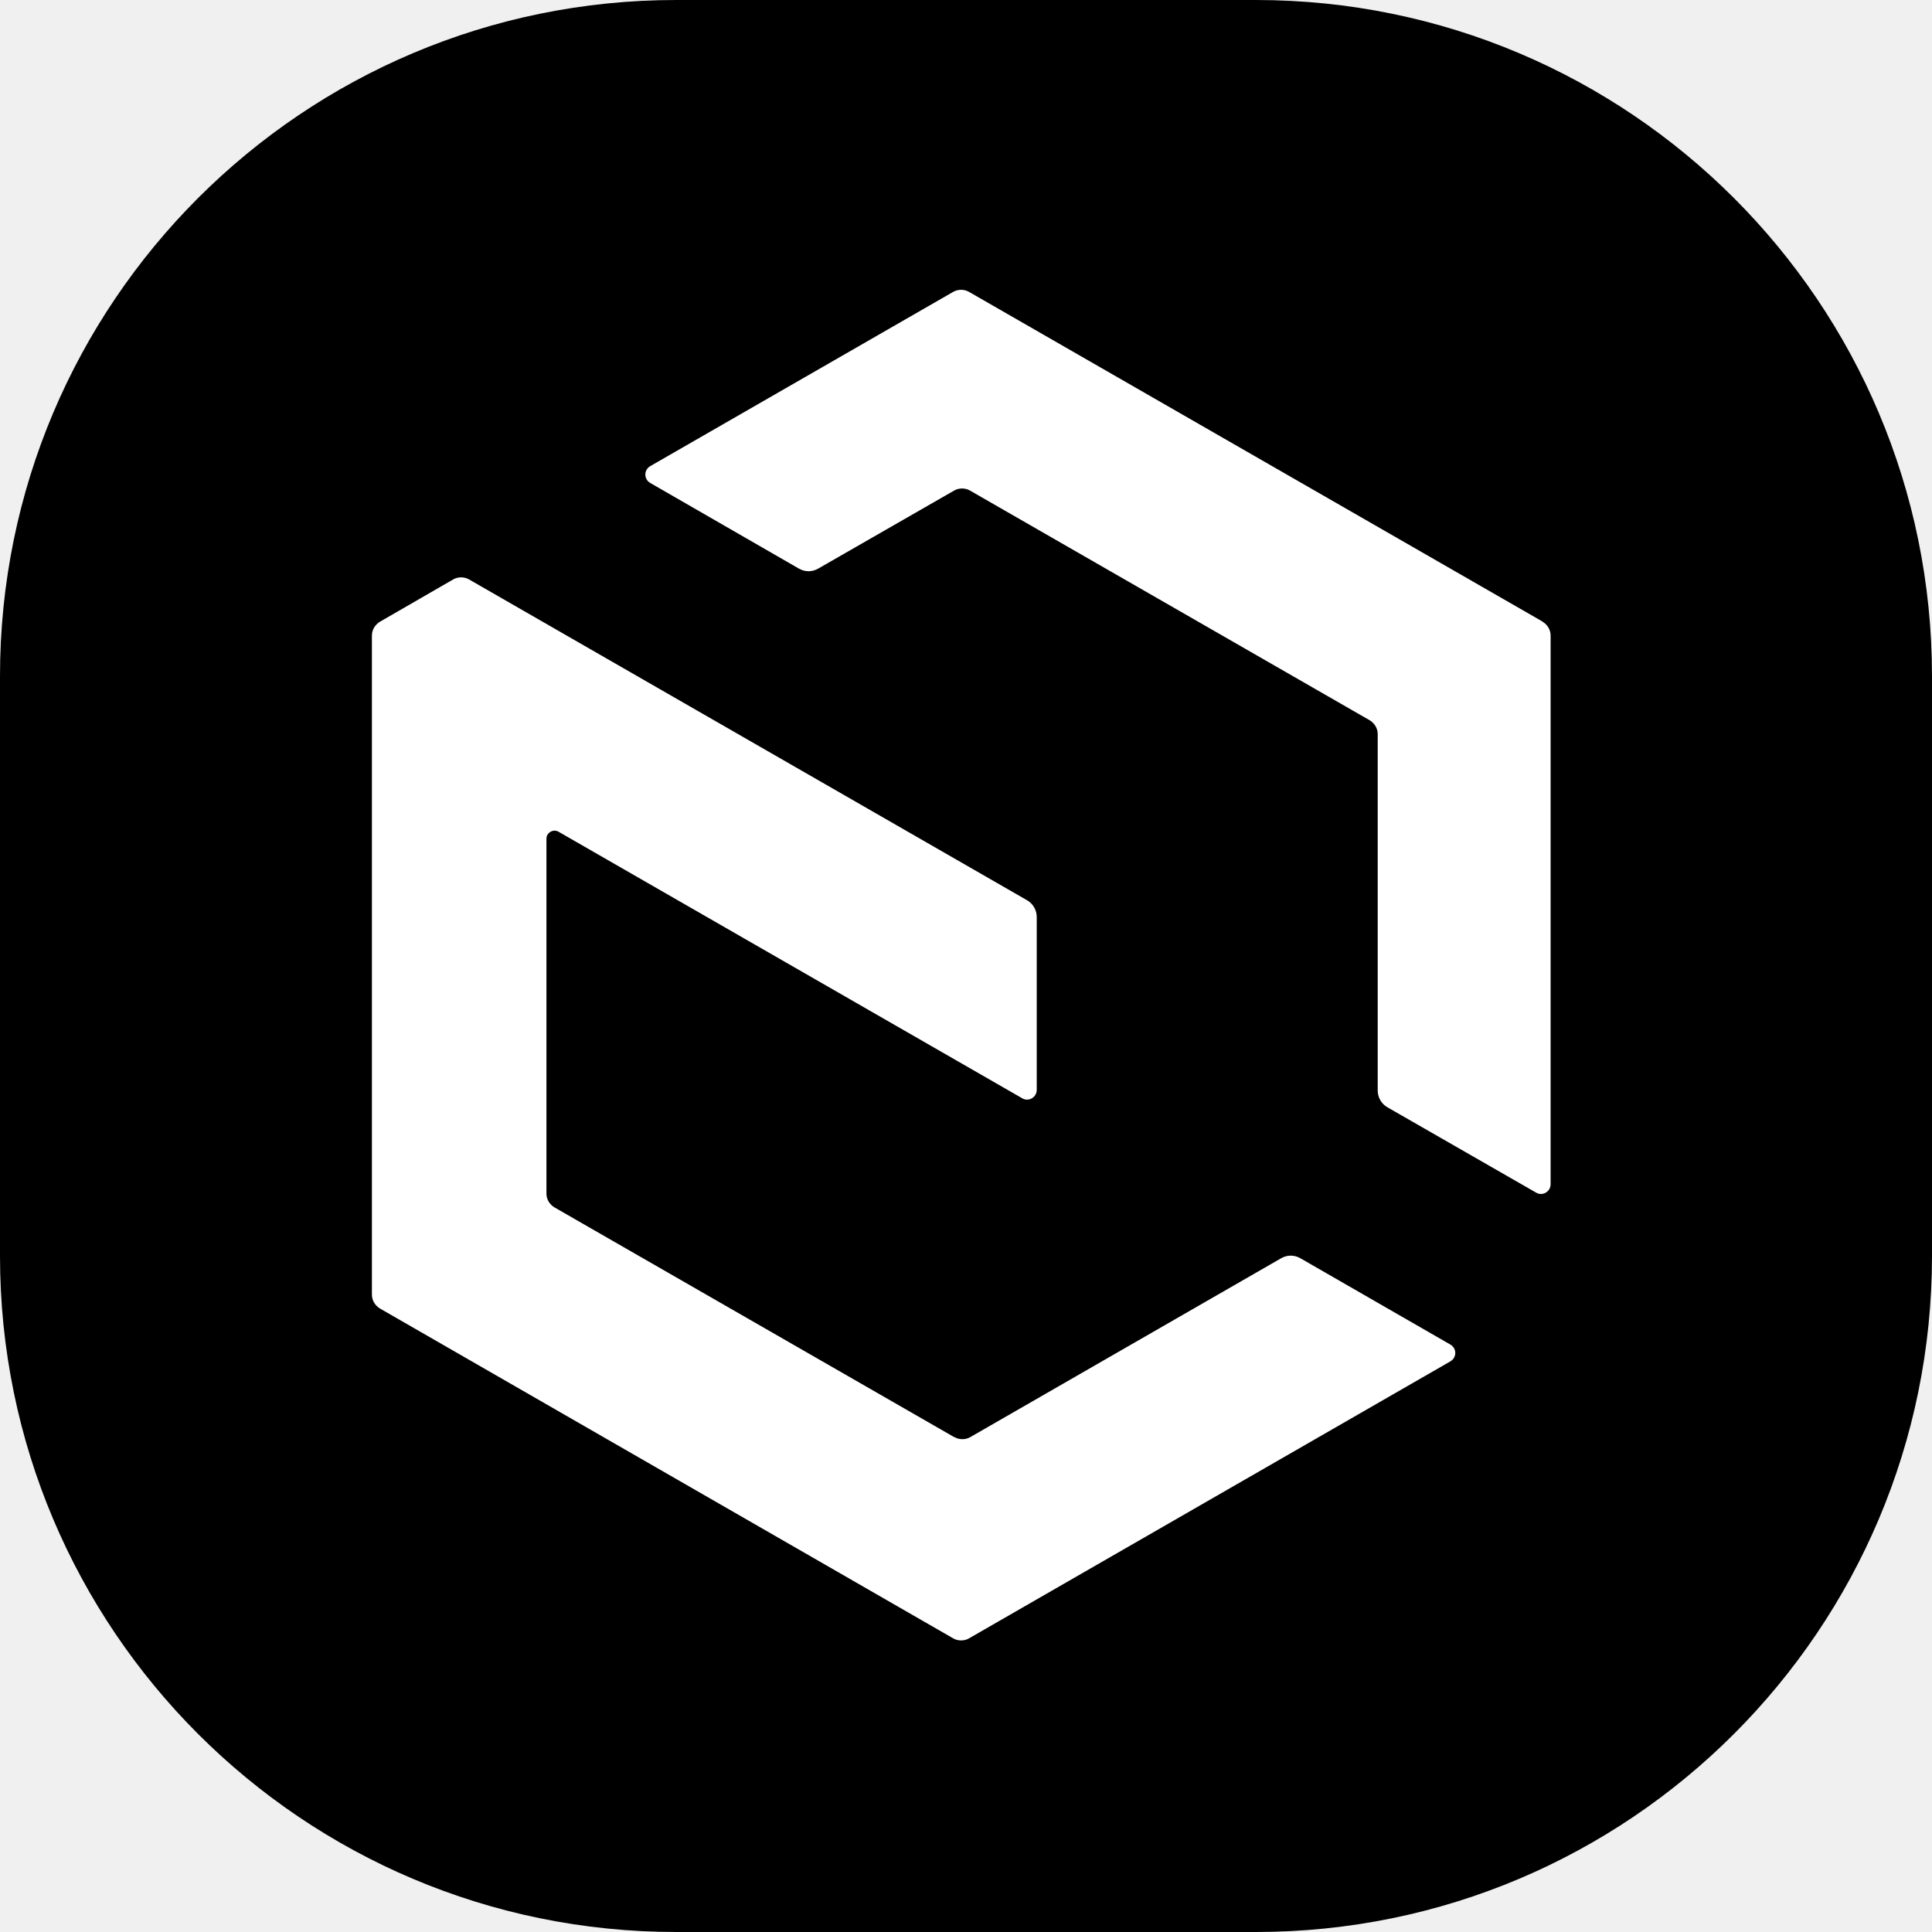
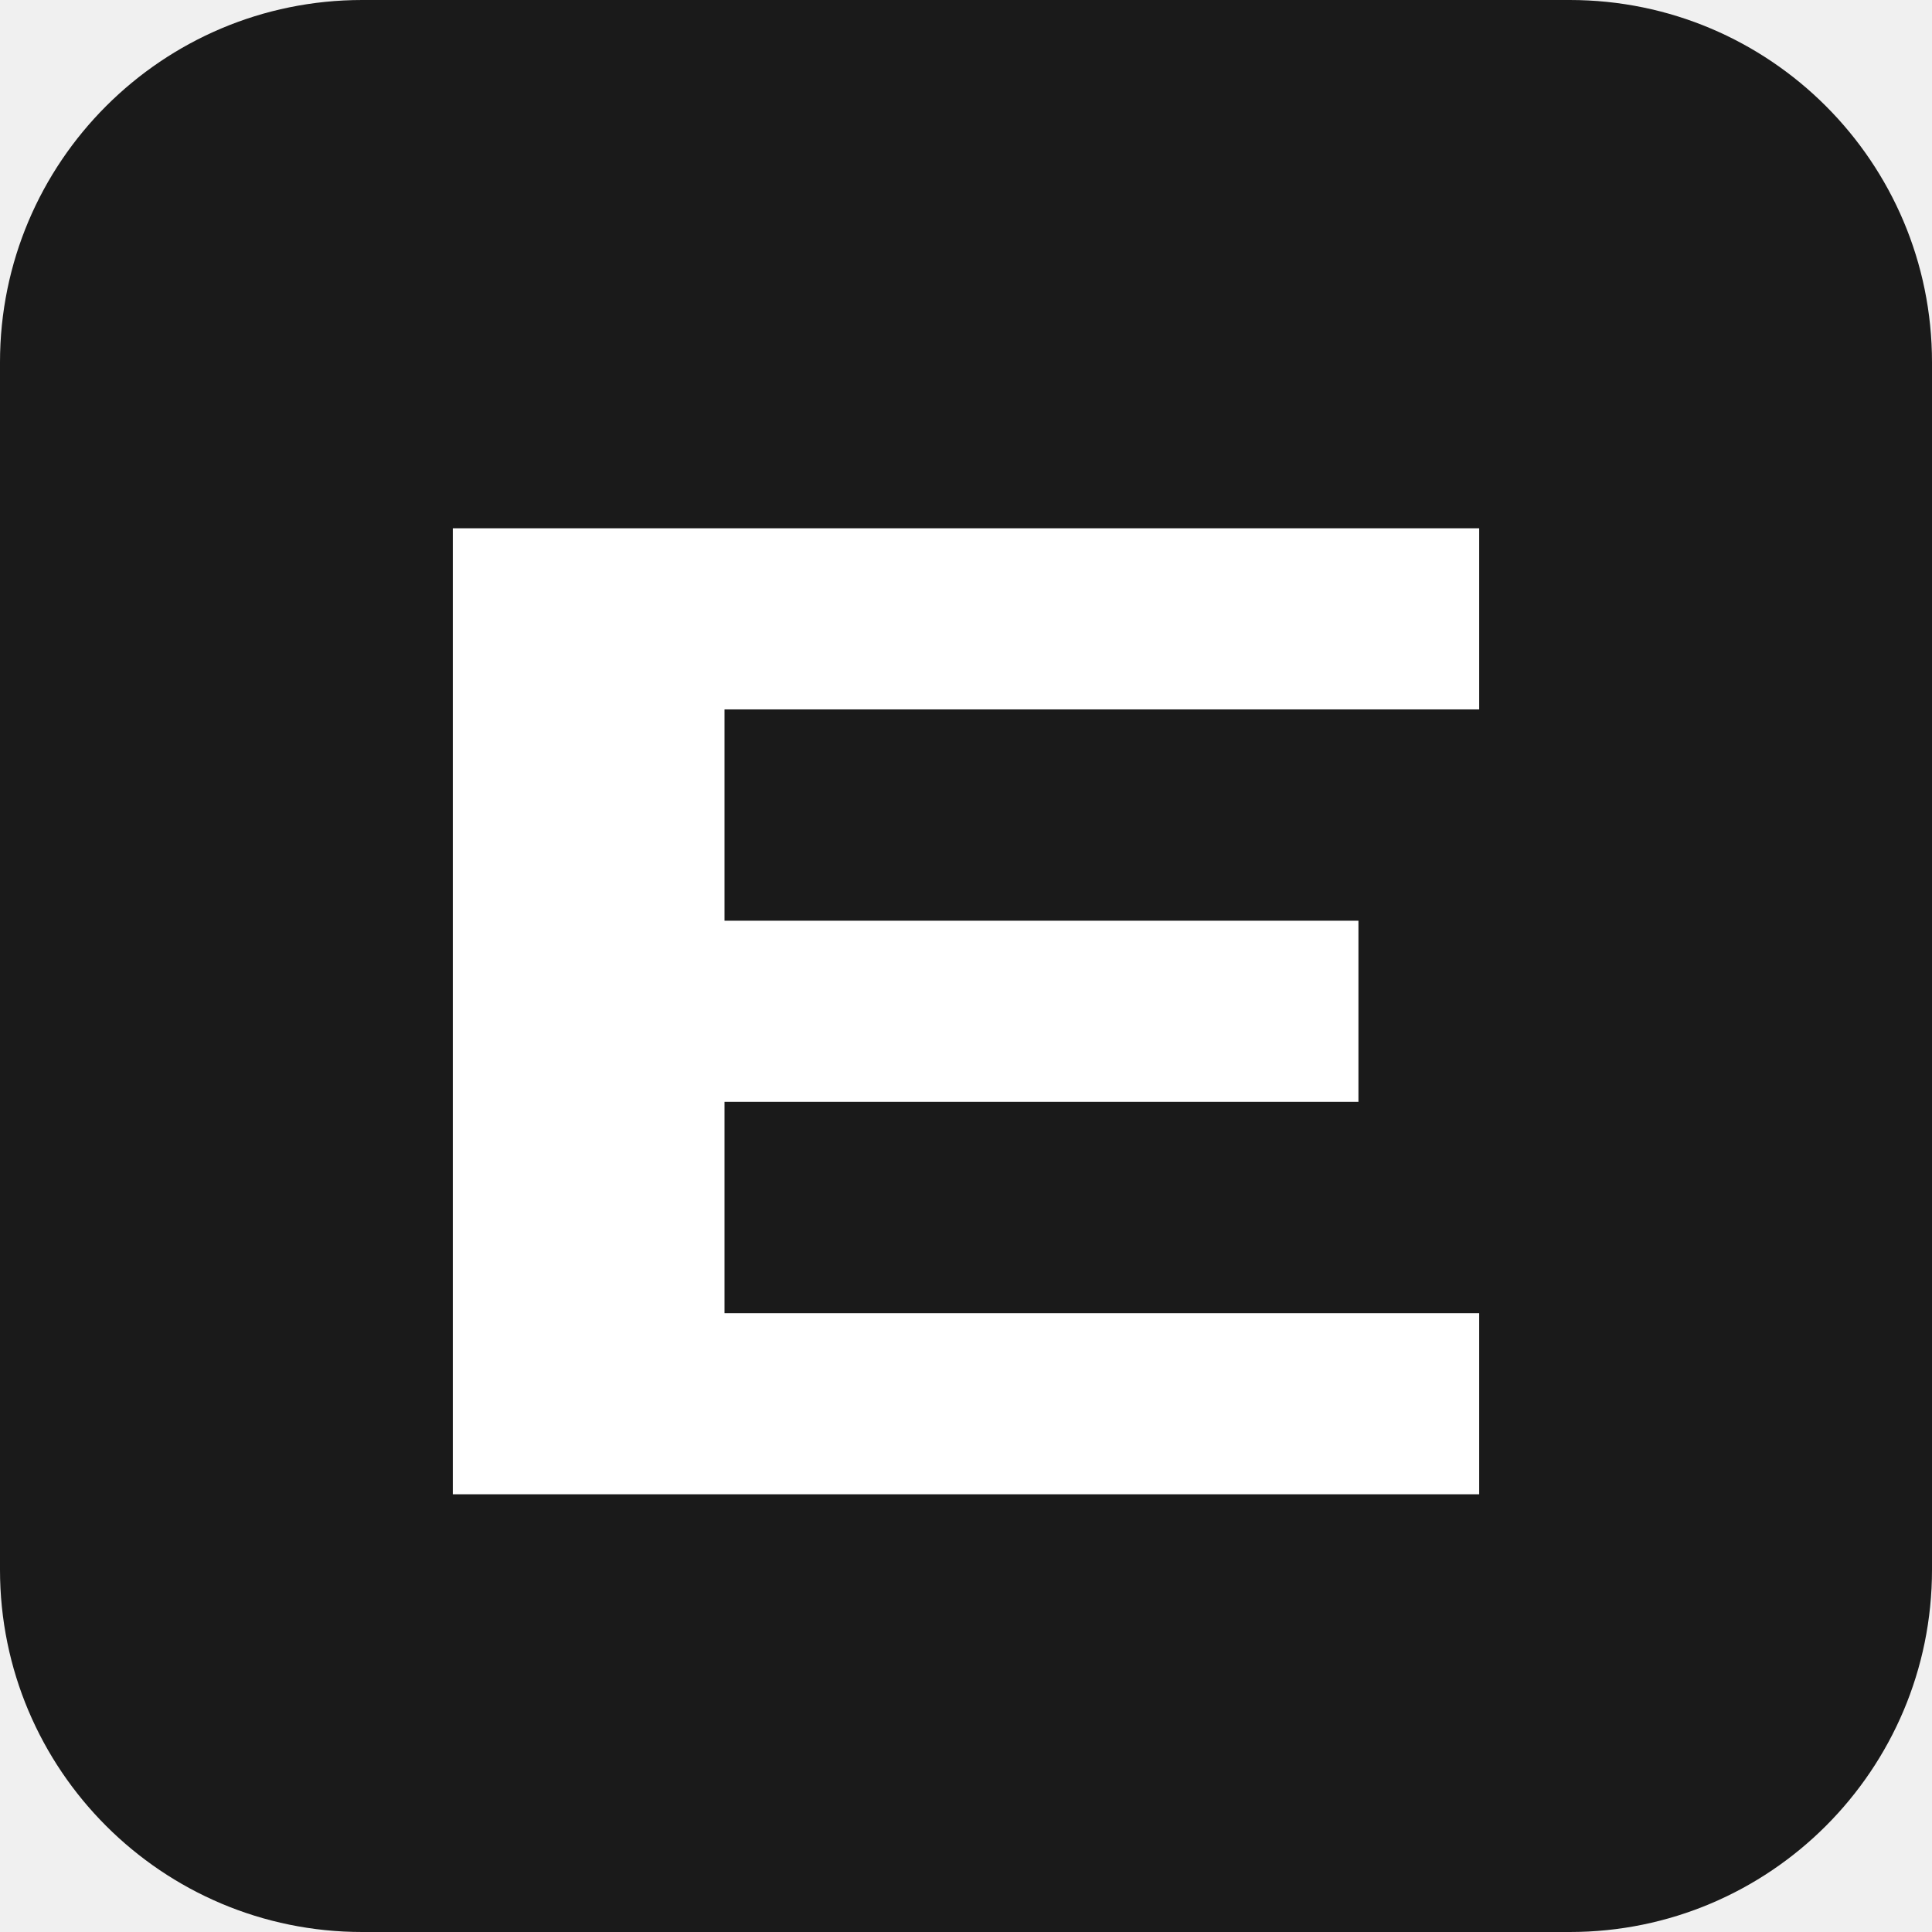
- <svg xmlns="http://www.w3.org/2000/svg" version="1.1" width="1000" height="1000">
+ <svg xmlns="http://www.w3.org/2000/svg" width="512" height="512" viewBox="0 0 512 512">
  <style>
-     #light-icon {
-       display: inline;
-     }
-     #dark-icon {
-       display: none;
-     }
- 
+     #light-icon { display: inline; }
+     #dark-icon { display: none; }
    @media (prefers-color-scheme: dark) {
-       #light-icon {
-         display: none;
-       }
-       #dark-icon {
-         display: inline;
-       }
+       #light-icon { display: none; }
+       #dark-icon { display: inline; }
    }
  </style>
  <g id="light-icon">
-     <svg version="1.1" width="1000" height="1000">
-       <g clip-path="url(#SvgjsClipPath1059)">
-         <rect width="1000" height="1000" fill="#000000" />
-         <g transform="matrix(5,0,0,5,192.5,150)">
-           <svg version="1.1" width="123" height="140">
-             <svg width="123" height="140" viewBox="0 0 123 140" fill="none">
-               <path d="M60.257 118.758L18.904 94.992C18.402 94.692 18.067 94.158 18.067 93.558V56.825C18.067 56.192 18.77 55.792 19.305 56.092L67.316 83.692C67.986 84.092 68.822 83.592 68.822 82.825V64.925C68.822 64.225 68.454 63.558 67.818 63.192L10.071 29.992C9.569 29.692 8.9 29.692 8.398 29.992L0.836 34.358C0.335 34.658 0 35.192 0 35.792V104.025C0 104.625 0.335 105.158 0.836 105.458L60.157 139.592C60.658 139.892 61.328 139.892 61.829 139.592L111.647 110.925C112.317 110.525 112.317 109.592 111.647 109.192L96.123 100.258C95.487 99.892 94.751 99.892 94.116 100.258L61.963 118.758C61.461 119.058 60.792 119.058 60.29 118.758H60.257Z" fill="white" />
-               <path d="M121.149 34.325L61.829 0.225C61.328 -0.075 60.658 -0.075 60.157 0.225L28.807 18.258C28.138 18.658 28.138 19.592 28.807 19.992L44.197 28.858C44.833 29.225 45.569 29.225 46.205 28.858L60.257 20.792C60.759 20.492 61.428 20.492 61.93 20.792L103.283 44.558C103.785 44.858 104.12 45.392 104.12 45.992V82.892C104.12 83.592 104.488 84.258 105.123 84.625L120.514 93.458C121.183 93.858 122.019 93.358 122.019 92.592V35.792C122.019 35.192 121.685 34.658 121.183 34.358L121.149 34.325Z" fill="white" />
-             </svg>
-           </svg>
-         </g>
-       </g>
-       <defs>
-         <clipPath id="SvgjsClipPath1059">
-           <rect width="1000" height="1000" x="0" y="0" rx="350" ry="350" />
-         </clipPath>
-       </defs>
-     </svg>
+     <rect width="512" height="512" rx="96" fill="#1a1a1a" />
+     <path d="M120 140h272v48H192v56h168v48H192v56h200v48H120z" fill="#fff" />
  </g>
  <g id="dark-icon">
-     <svg version="1.1" width="1000" height="1000">
-       <g clip-path="url(#SvgjsClipPath1060)">
-         <rect width="1000" height="1000" fill="#000000" />
-         <g transform="matrix(5,0,0,5,192.5,150)">
-           <svg version="1.1" width="123" height="140">
-             <svg width="123" height="140" viewBox="0 0 123 140" fill="none">
-               <path d="M60.257 118.758L18.904 94.992C18.402 94.692 18.067 94.158 18.067 93.558V56.825C18.067 56.192 18.77 55.792 19.305 56.092L67.316 83.692C67.986 84.092 68.822 83.592 68.822 82.825V64.925C68.822 64.225 68.454 63.558 67.818 63.192L10.071 29.992C9.569 29.692 8.9 29.692 8.398 29.992L0.836 34.358C0.335 34.658 0 35.192 0 35.792V104.025C0 104.625 0.335 105.158 0.836 105.458L60.157 139.592C60.658 139.892 61.328 139.892 61.829 139.592L111.647 110.925C112.317 110.525 112.317 109.592 111.647 109.192L96.123 100.258C95.487 99.892 94.751 99.892 94.116 100.258L61.963 118.758C61.461 119.058 60.792 119.058 60.29 118.758H60.257Z" fill="white" />
-               <path d="M121.149 34.325L61.829 0.225C61.328 -0.075 60.658 -0.075 60.157 0.225L28.807 18.258C28.138 18.658 28.138 19.592 28.807 19.992L44.197 28.858C44.833 29.225 45.569 29.225 46.205 28.858L60.257 20.792C60.759 20.492 61.428 20.492 61.93 20.792L103.283 44.558C103.785 44.858 104.12 45.392 104.12 45.992V82.892C104.12 83.592 104.488 84.258 105.123 84.625L120.514 93.458C121.183 93.858 122.019 93.358 122.019 92.592V35.792C122.019 35.192 121.685 34.658 121.183 34.358L121.149 34.325Z" fill="white" />
-             </svg>
-           </svg>
-         </g>
-       </g>
-       <defs>
-         <clipPath id="SvgjsClipPath1060">
-           <rect width="1000" height="1000" x="0" y="0" rx="350" ry="350" />
-         </clipPath>
-       </defs>
-     </svg>
+     <rect width="512" height="512" rx="96" fill="#f5f5f5" />
+     <path d="M120 140h272v48H192v56h168v48H192v56h200v48H120z" fill="#1a1a1a" />
  </g>
</svg>
